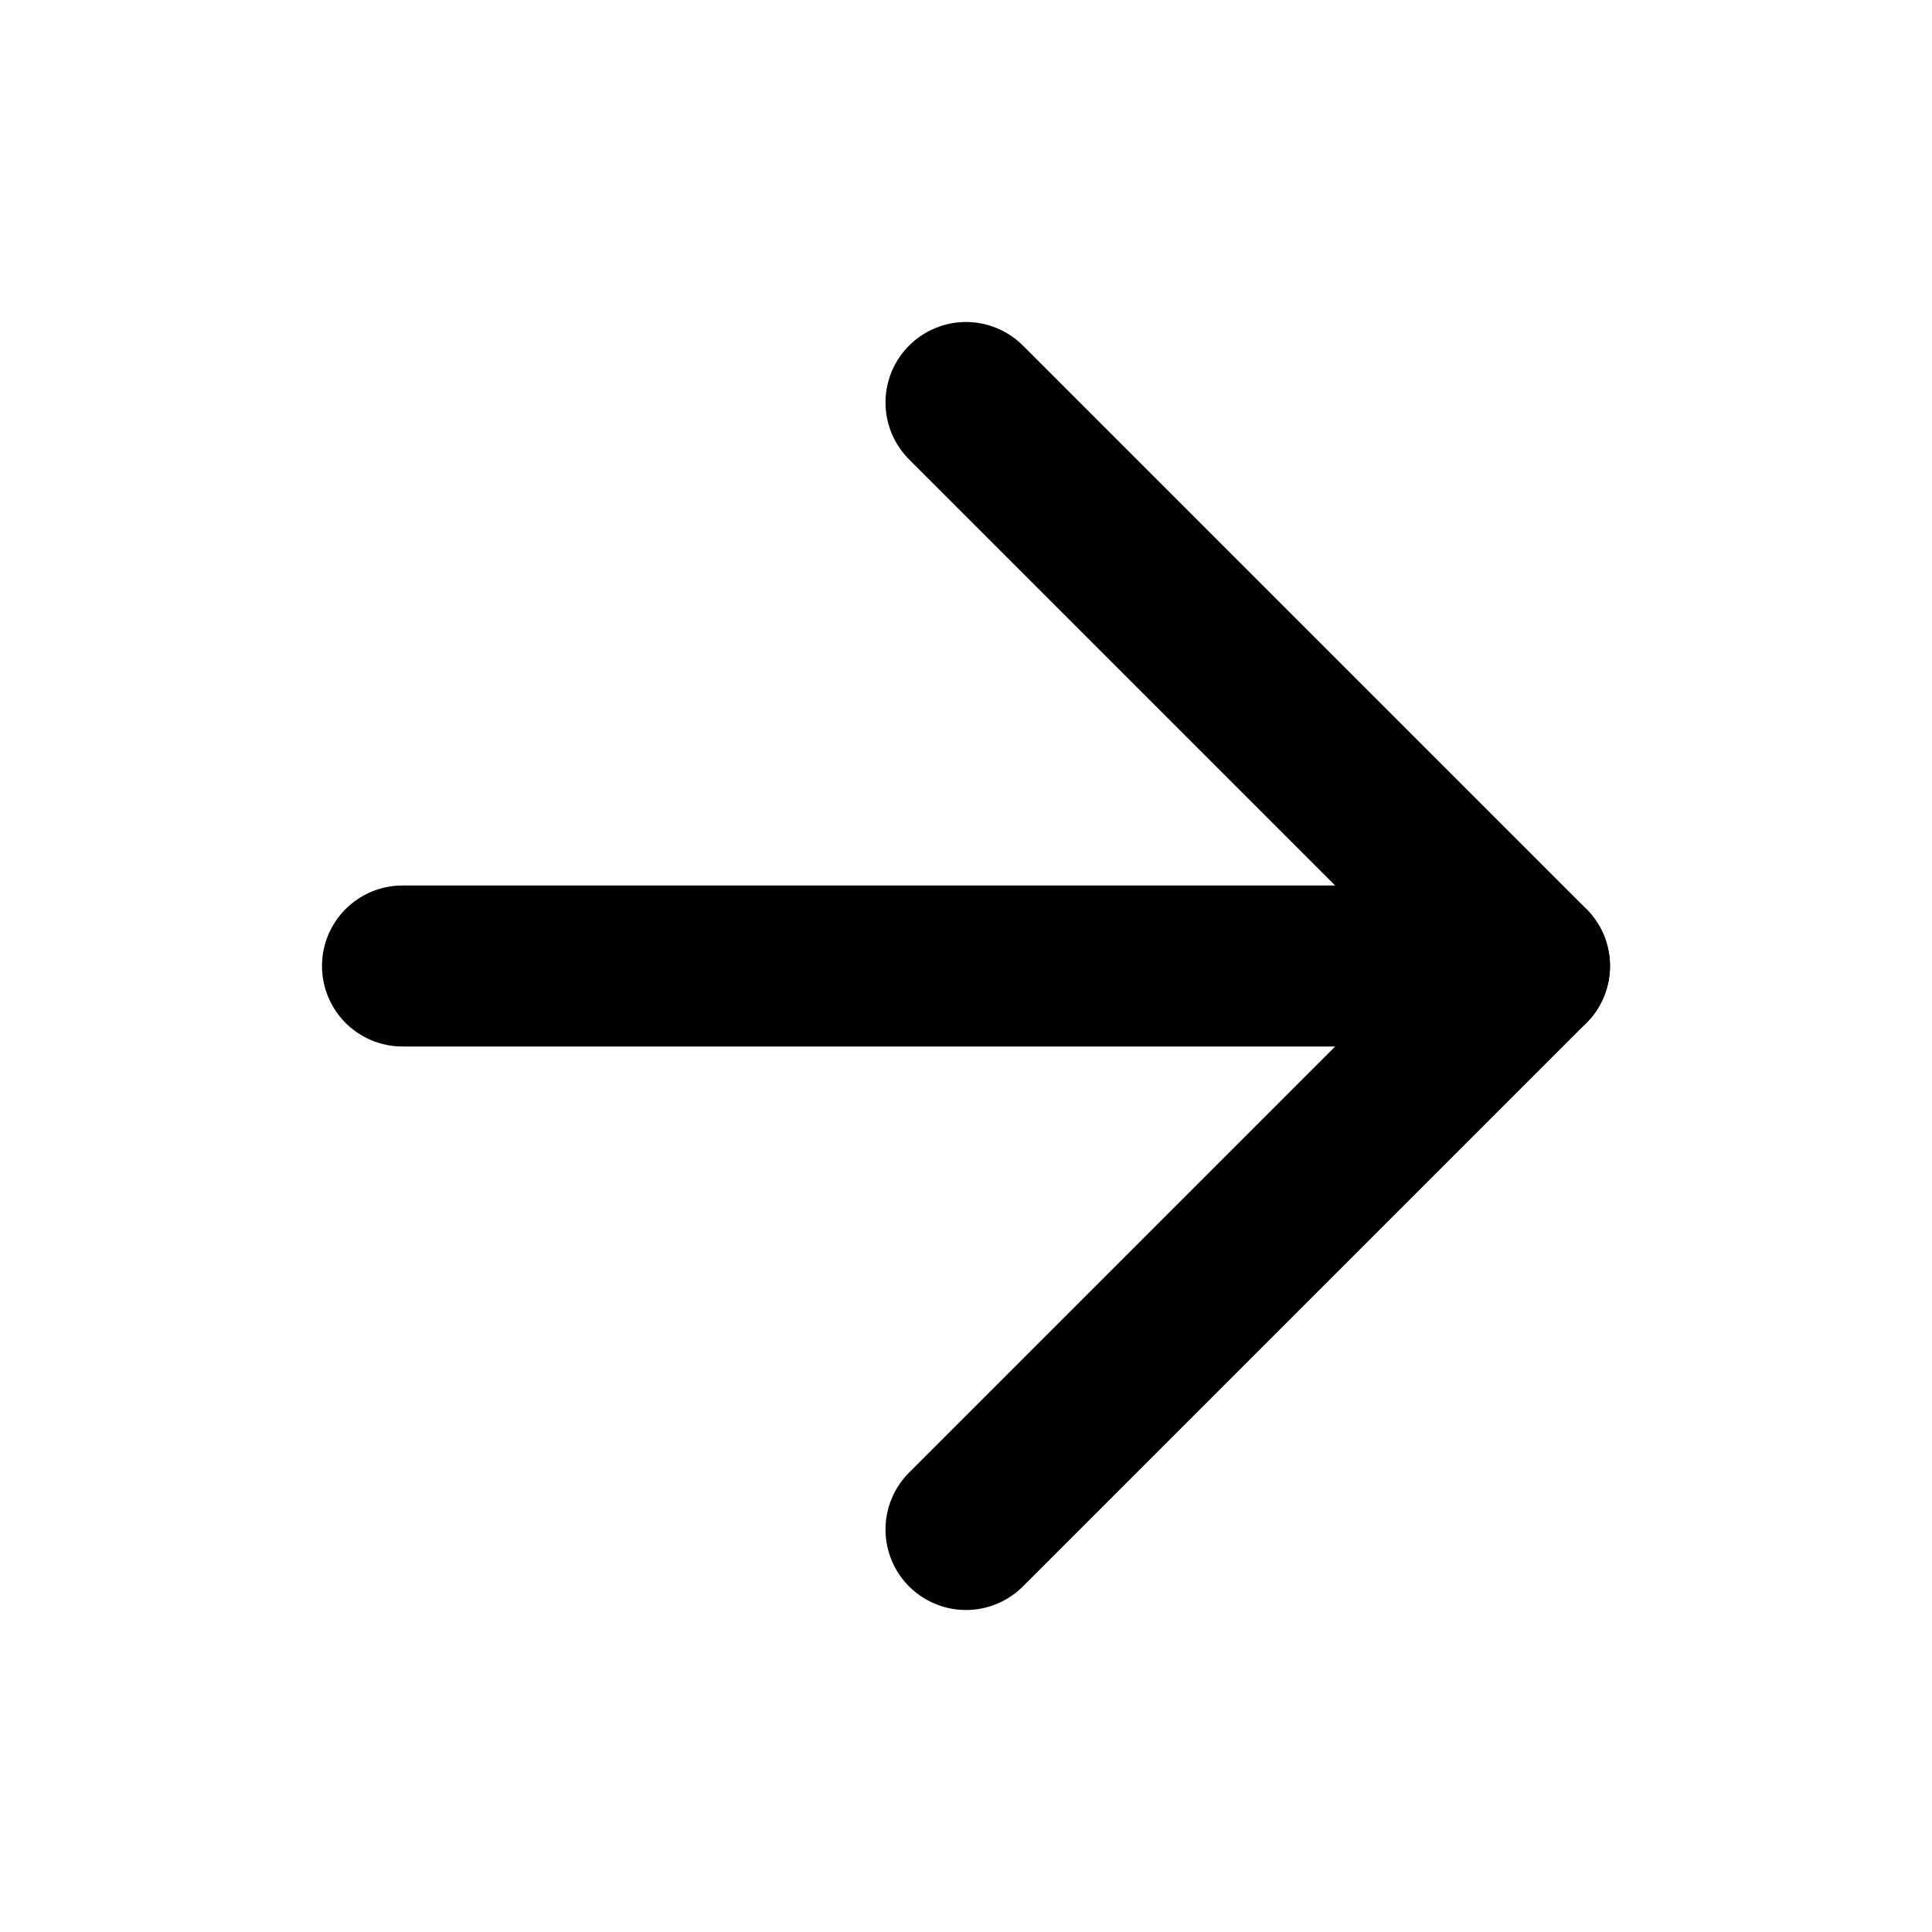
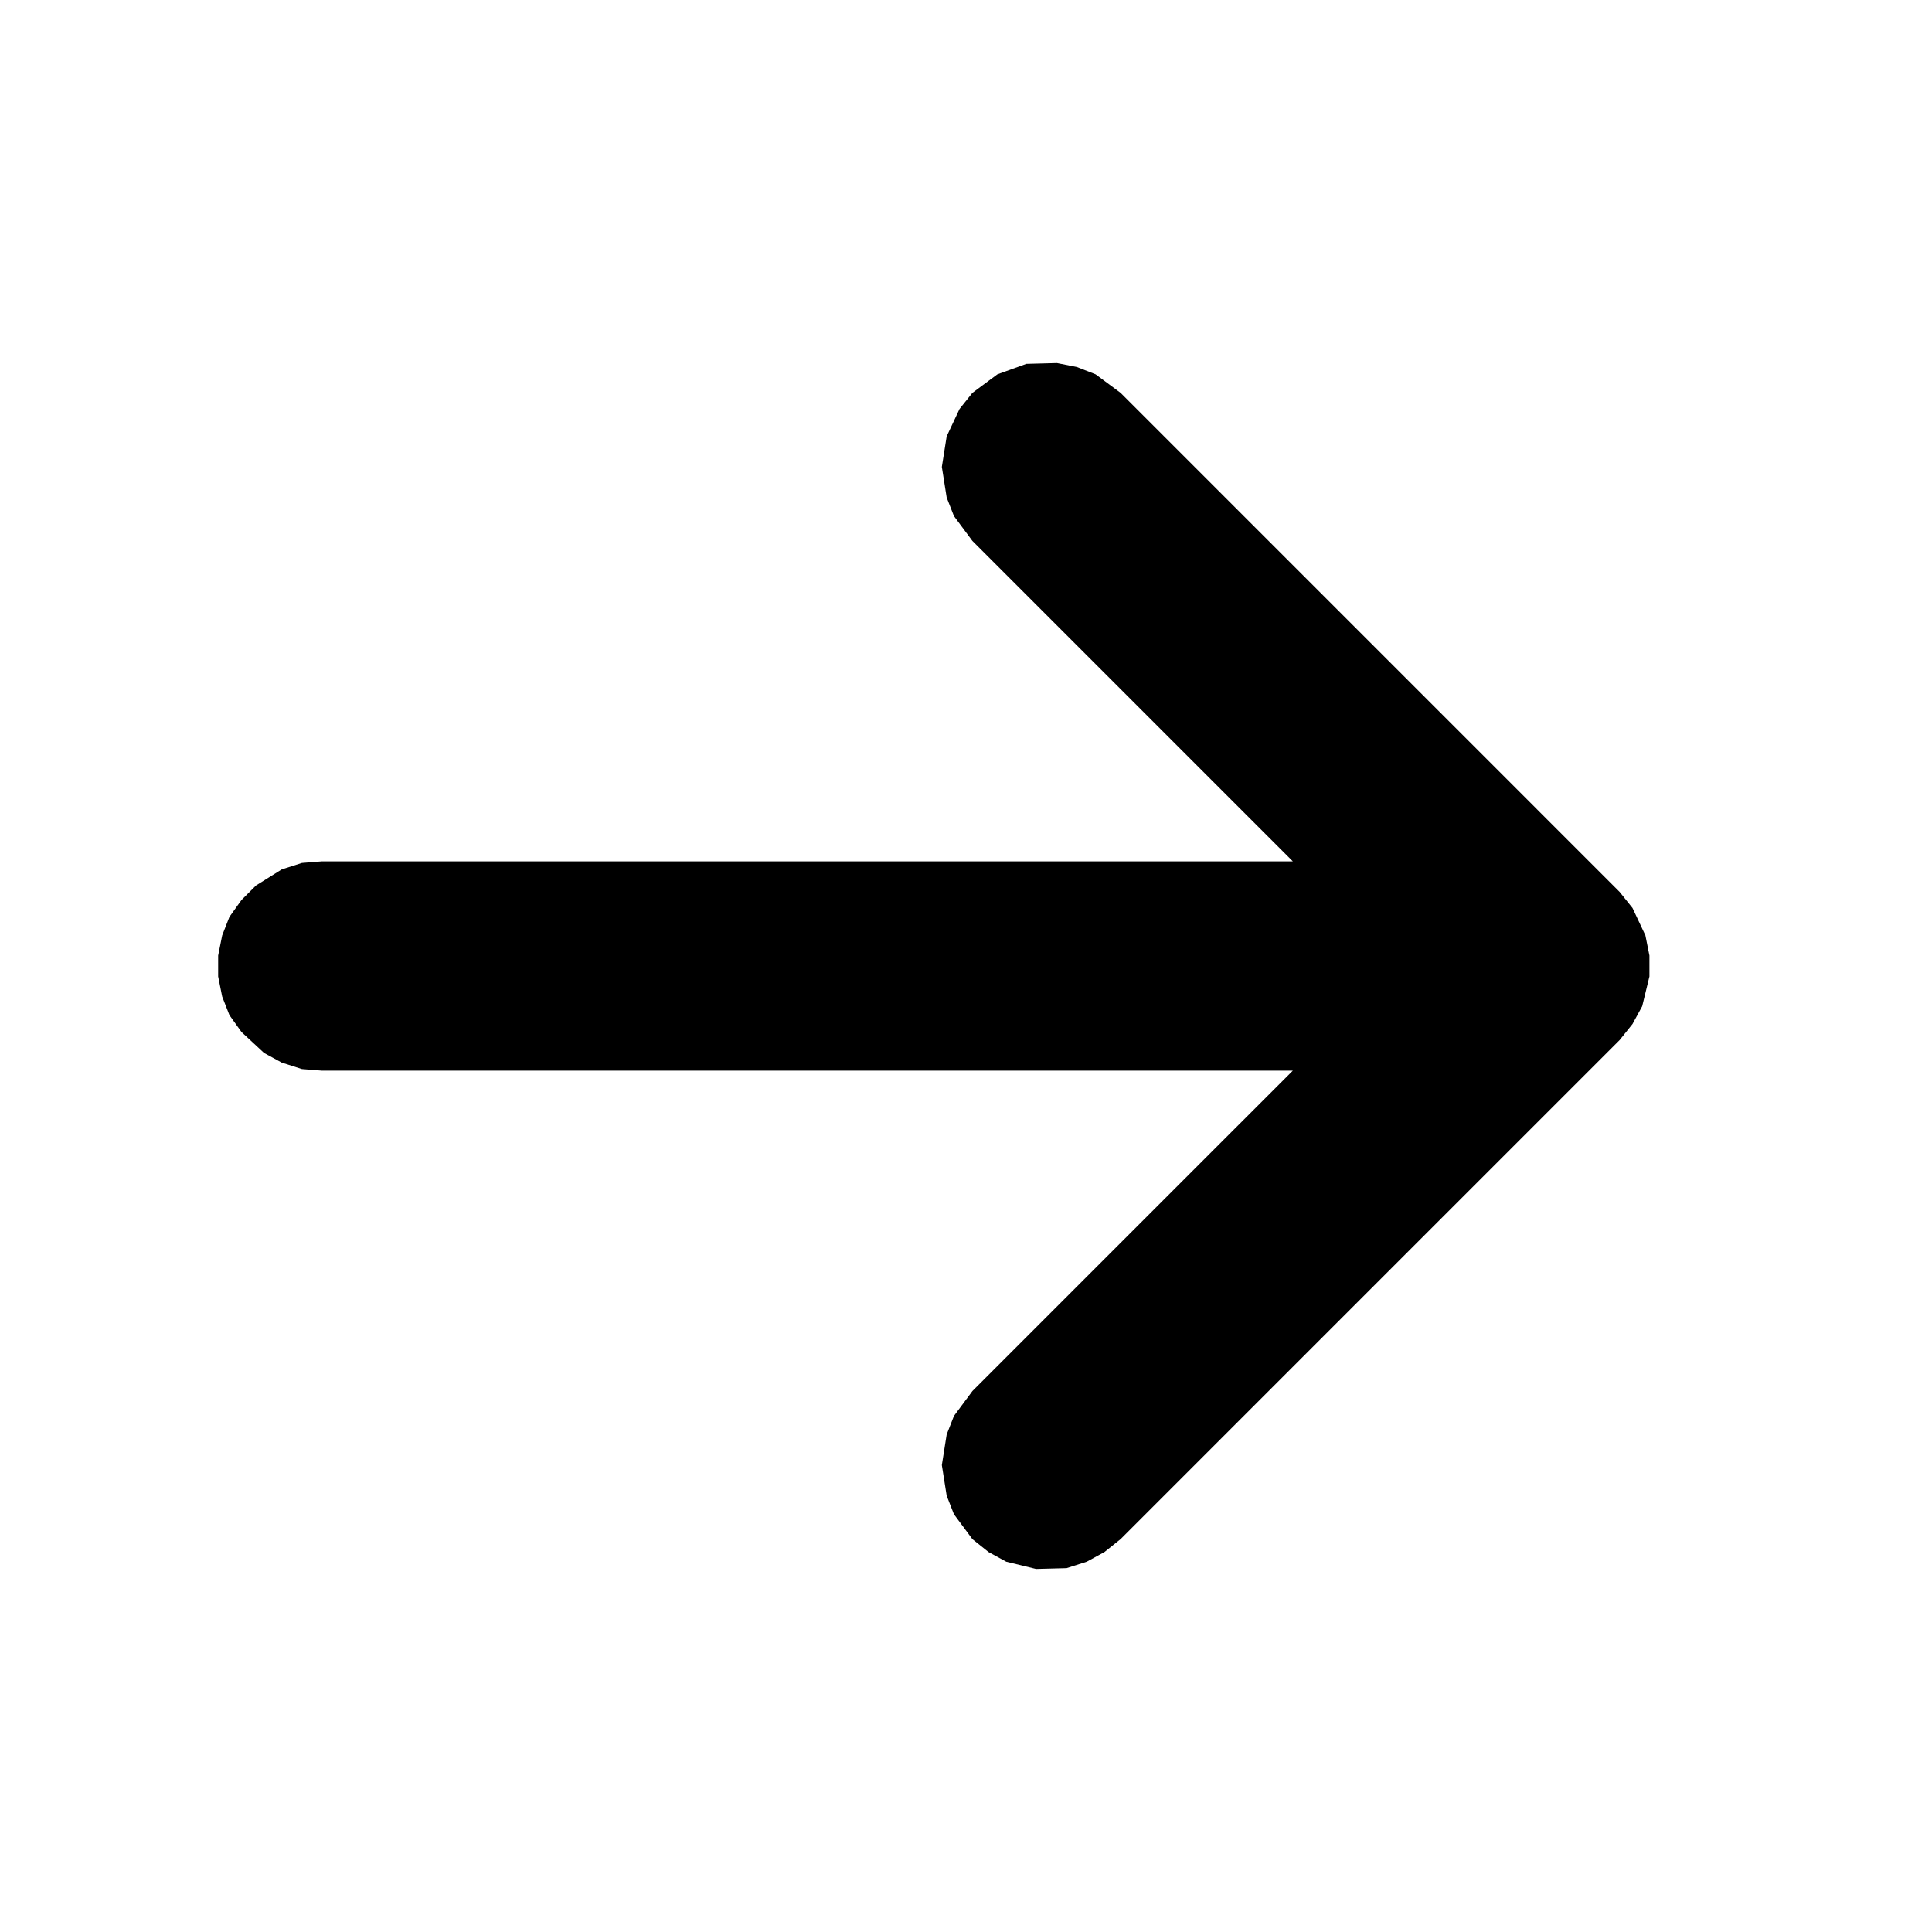
- <svg xmlns="http://www.w3.org/2000/svg" width="24" height="24" viewBox="0 0 24 24" fill="none" stroke="currentColor" stroke-width="2" stroke-linecap="round" stroke-linejoin="round">
-   <path d="M5 12h14" />
-   <path d="m12 5 7 7-7 7" />
+ <svg xmlns="http://www.w3.org/2000/svg" viewBox="0 0 24 24">
+   <path fill="currentColor" fill-rule="evenodd" d="M4 10.7L16.06 10.7L12.08 6.72L11.85 6.41L11.76 6.18L11.7 5.8L11.76 5.42L11.92 5.08L12.08 4.88L12.39 4.65L12.75 4.52L13.13 4.51L13.38 4.56L13.61 4.65L13.92 4.88L20.12 11.08L20.28 11.28L20.44 11.62L20.49 11.87L20.49 12.13L20.4 12.5L20.28 12.72L20.12 12.92L13.92 19.12L13.72 19.28L13.5 19.4L13.25 19.48L12.87 19.49L12.5 19.4L12.28 19.28L12.08 19.12L11.85 18.81L11.76 18.58L11.7 18.2L11.76 17.82L11.85 17.59L12.08 17.28L16.06 13.3L4 13.3L3.75 13.28L3.5 13.2L3.28 13.08L3 12.82L2.85 12.61L2.76 12.38L2.71 12.13L2.71 11.87L2.76 11.62L2.85 11.39L3 11.18L3.18 11L3.5 10.8L3.75 10.72Z" />
</svg>
